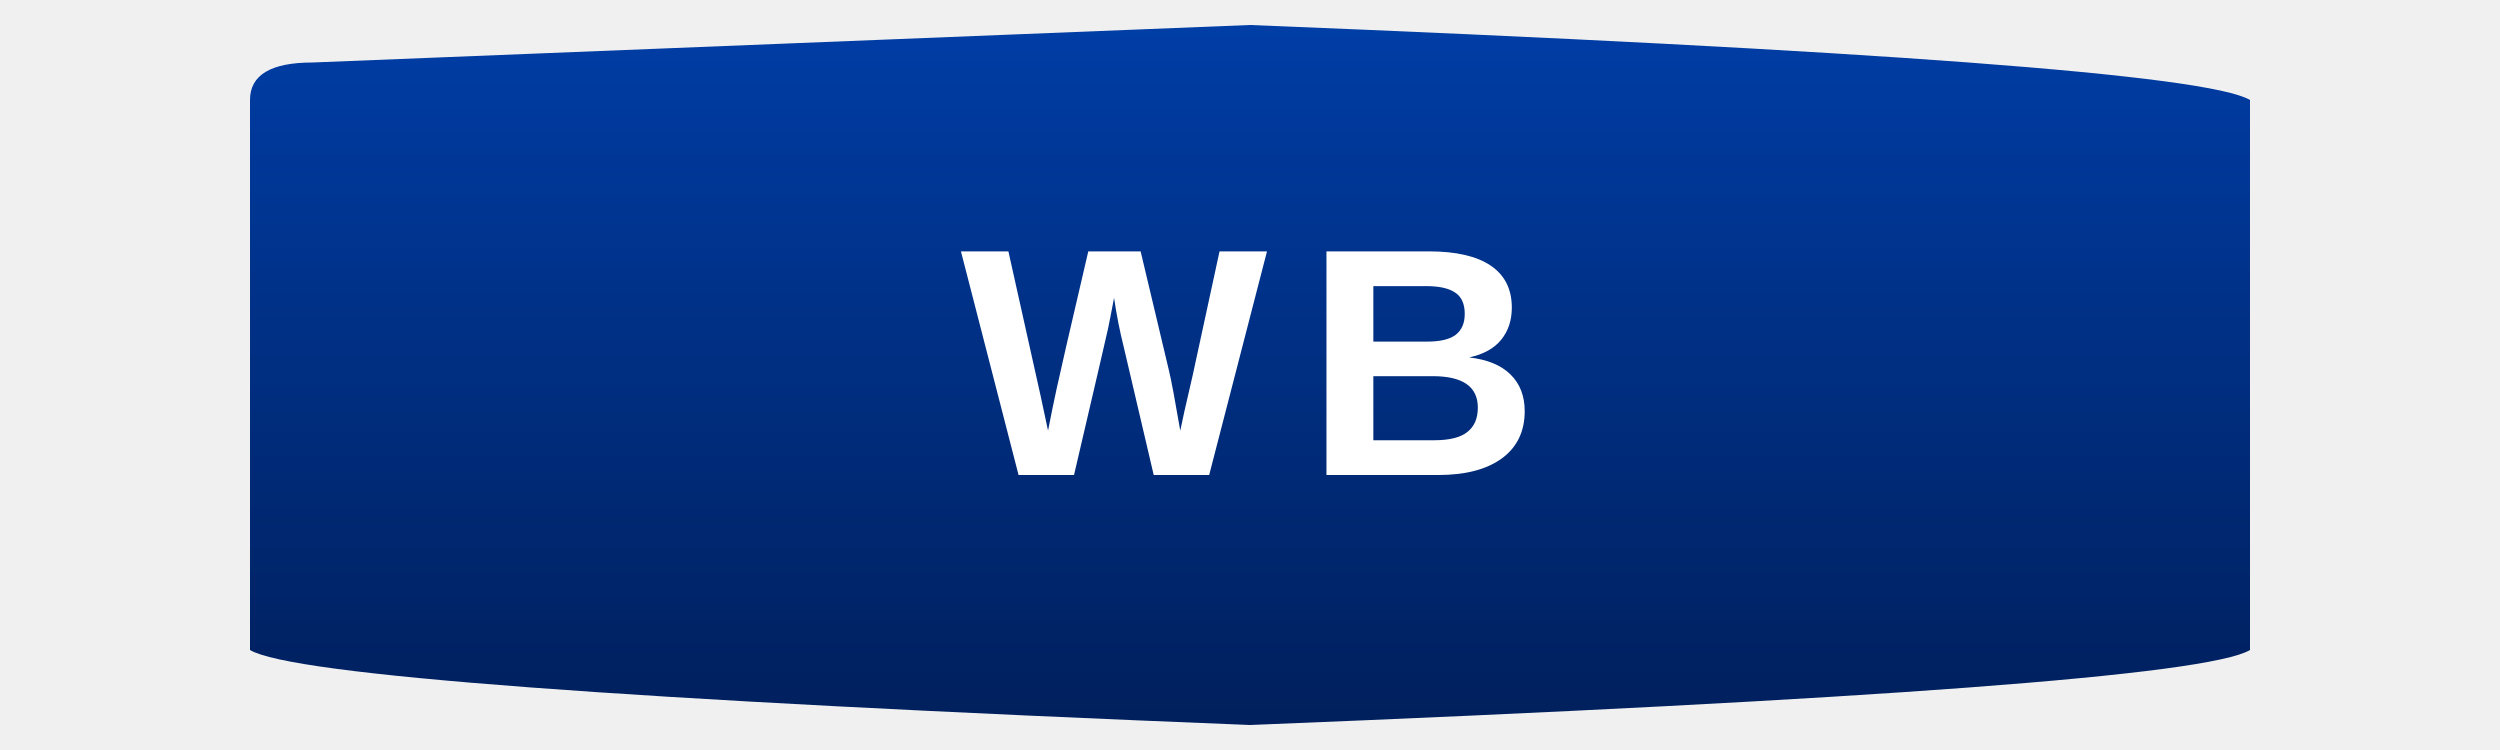
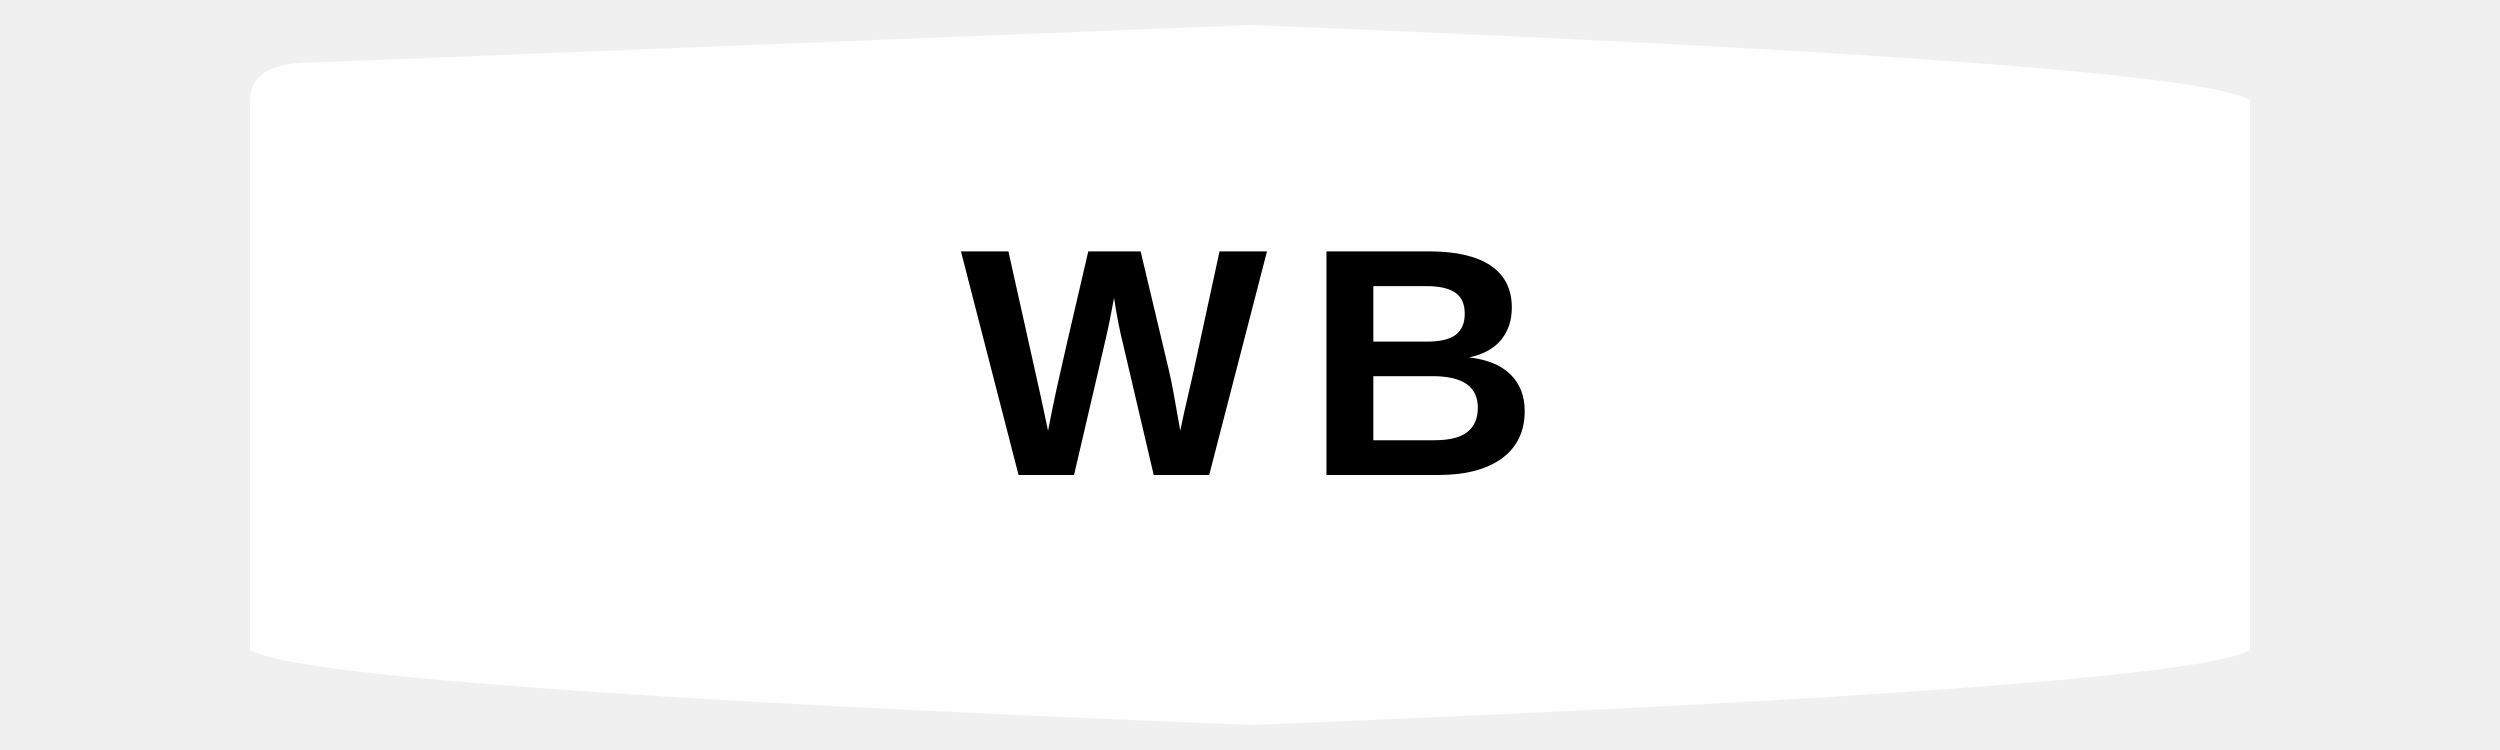
- <svg xmlns="http://www.w3.org/2000/svg" viewBox="0 0 200 60" fill="#000000">
-   <defs>
-     <linearGradient id="wbGradient" x1="0%" y1="0%" x2="0%" y2="100%">
-       <stop offset="0%" style="stop-color:#003DA5;stop-opacity:1" />
-       <stop offset="100%" style="stop-color:#001F5C;stop-opacity:1" />
-     </linearGradient>
-   </defs>
-   <path d="M20 8 Q20 5 25 5 L100 2 Q175 5 180 8 L180 52 Q175 55 100 58 Q25 55 20 52 Z" fill="url(#wbGradient)" />
-   <text x="100" y="38" font-family="Arial, Helvetica, sans-serif" font-size="26" font-weight="900" fill="#FFFFFF" text-anchor="middle" letter-spacing="3">WB</text>
+ <svg xmlns="http://www.w3.org/2000/svg" viewBox="0 0 200 60" fill="#FFFFFF">
+   <path d="M20 8 Q20 5 25 5 L100 2 Q175 5 180 8 L180 52 Q175 55 100 58 Q25 55 20 52 Z" fill="#FFFFFF" opacity="0.9" />
+   <text x="100" y="38" font-family="Arial, Helvetica, sans-serif" font-size="26" font-weight="900" fill="#000000" text-anchor="middle" letter-spacing="3">WB</text>
</svg>
